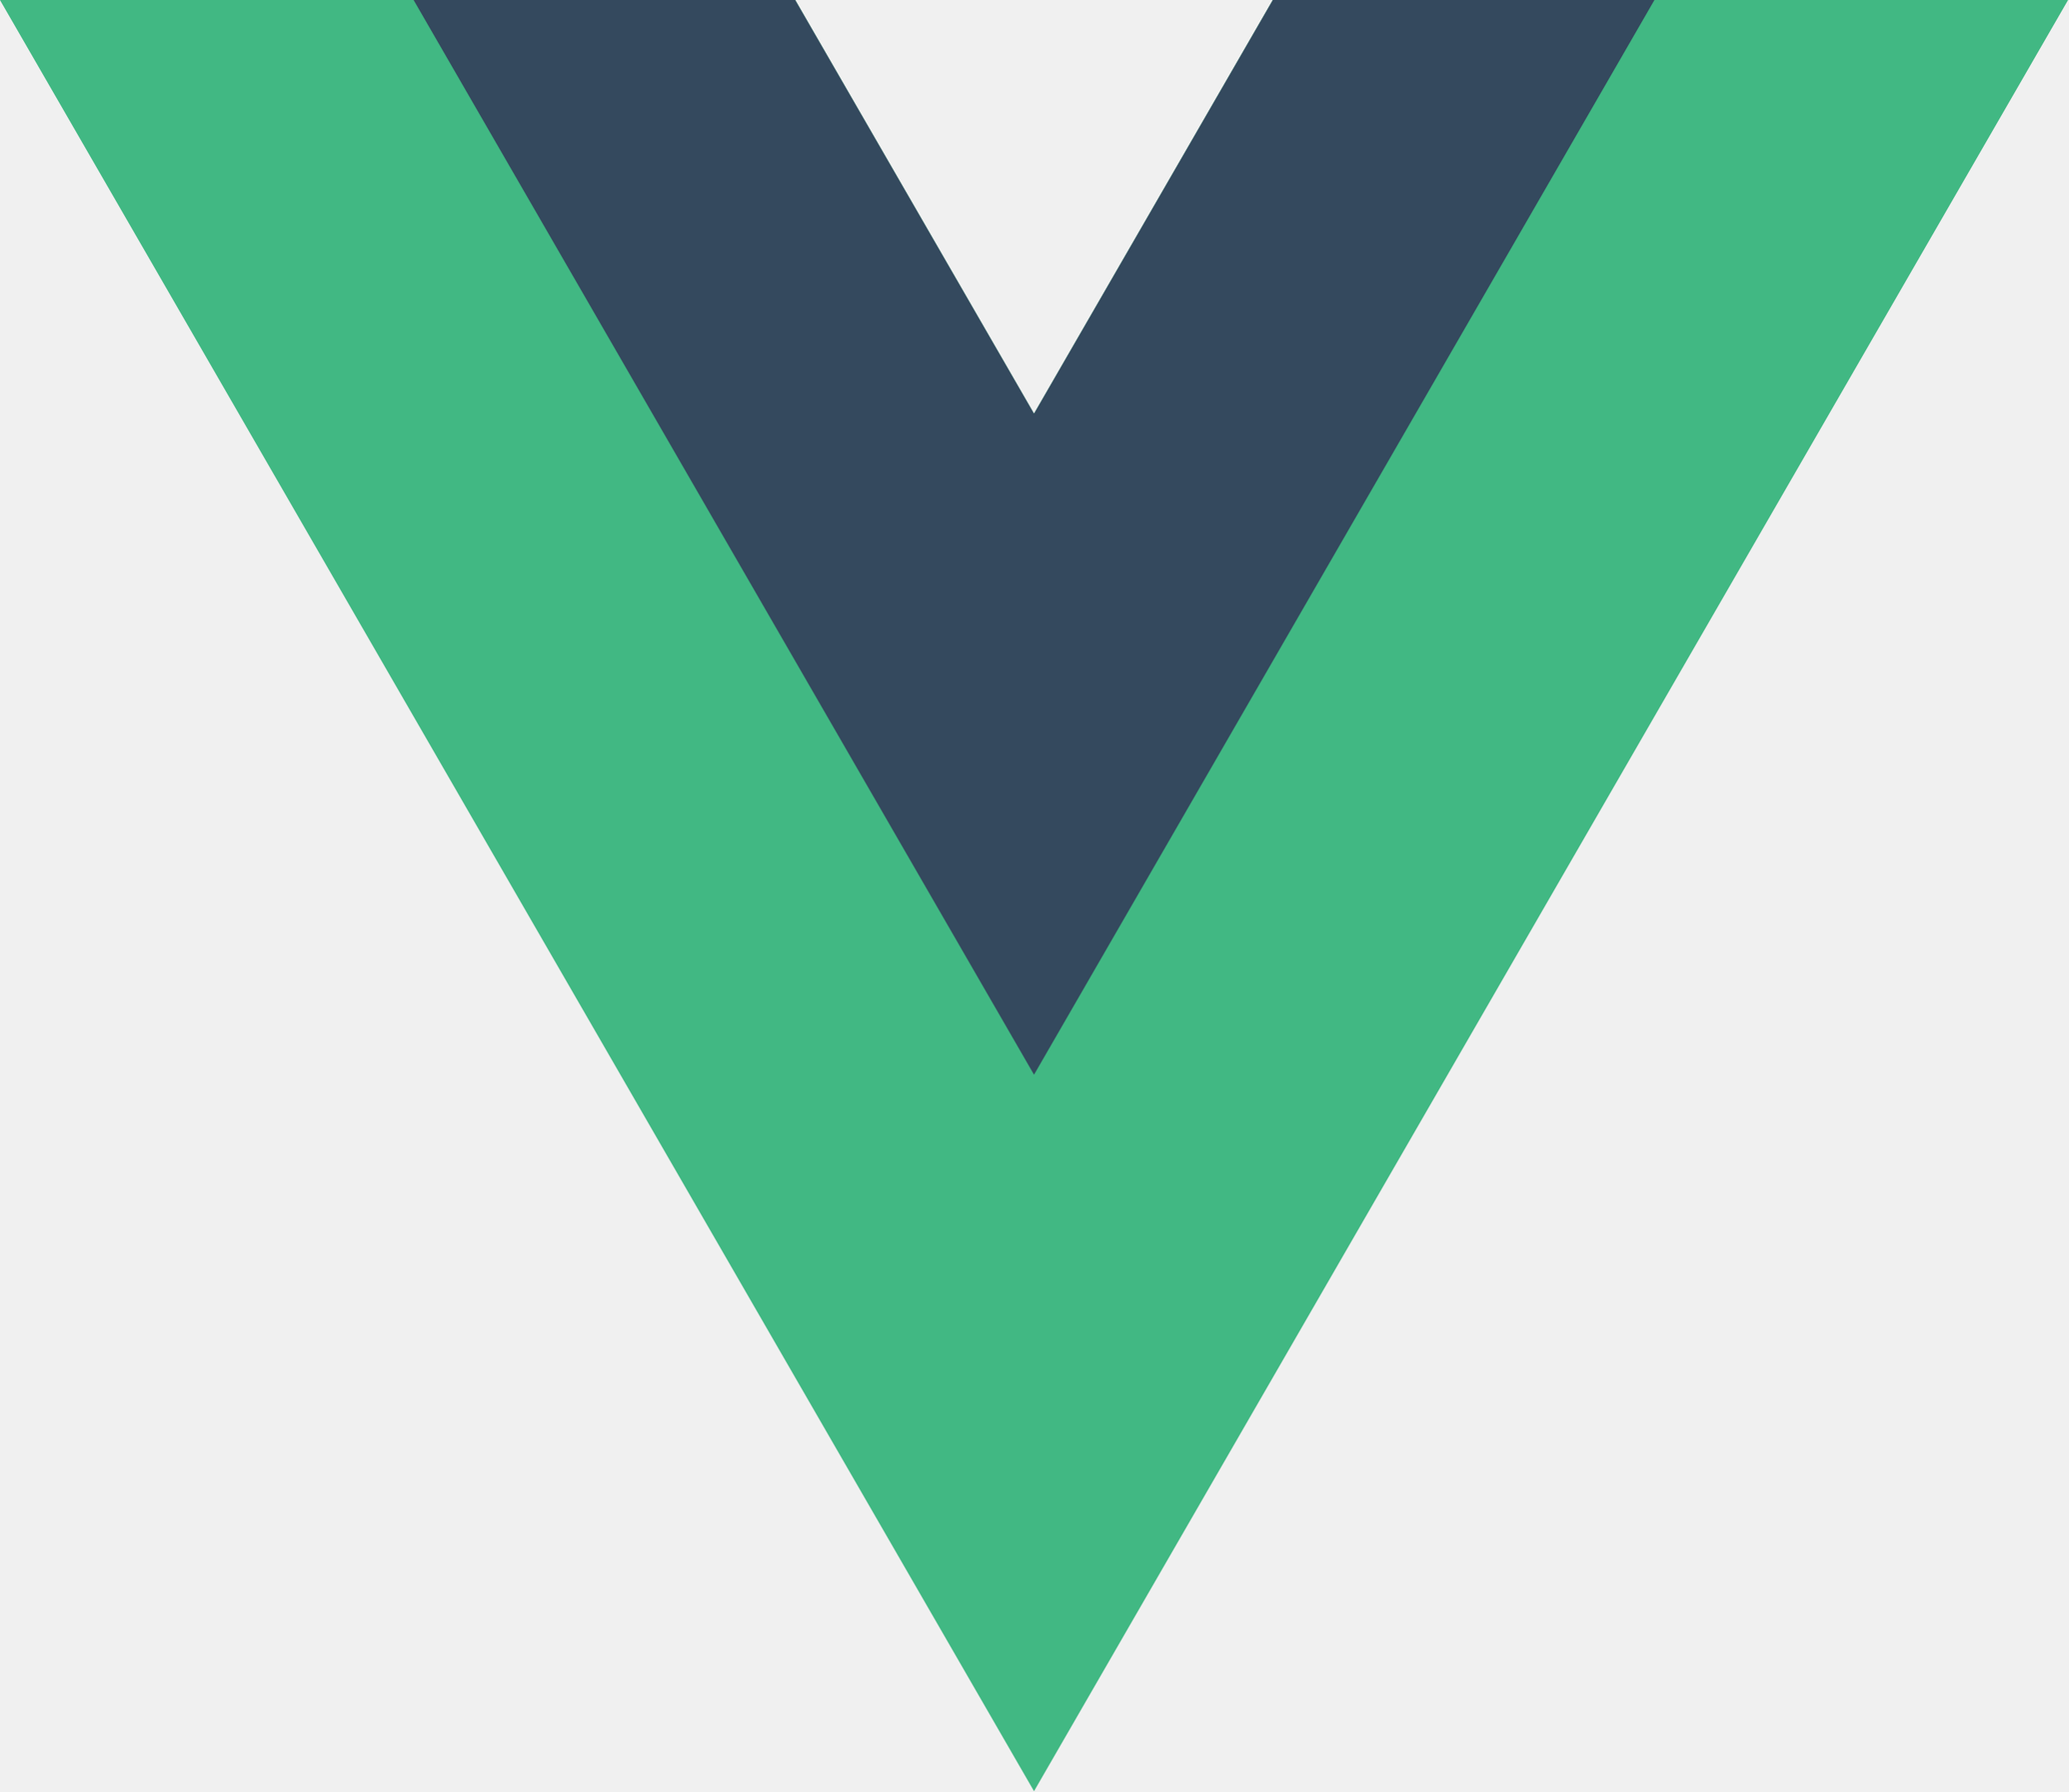
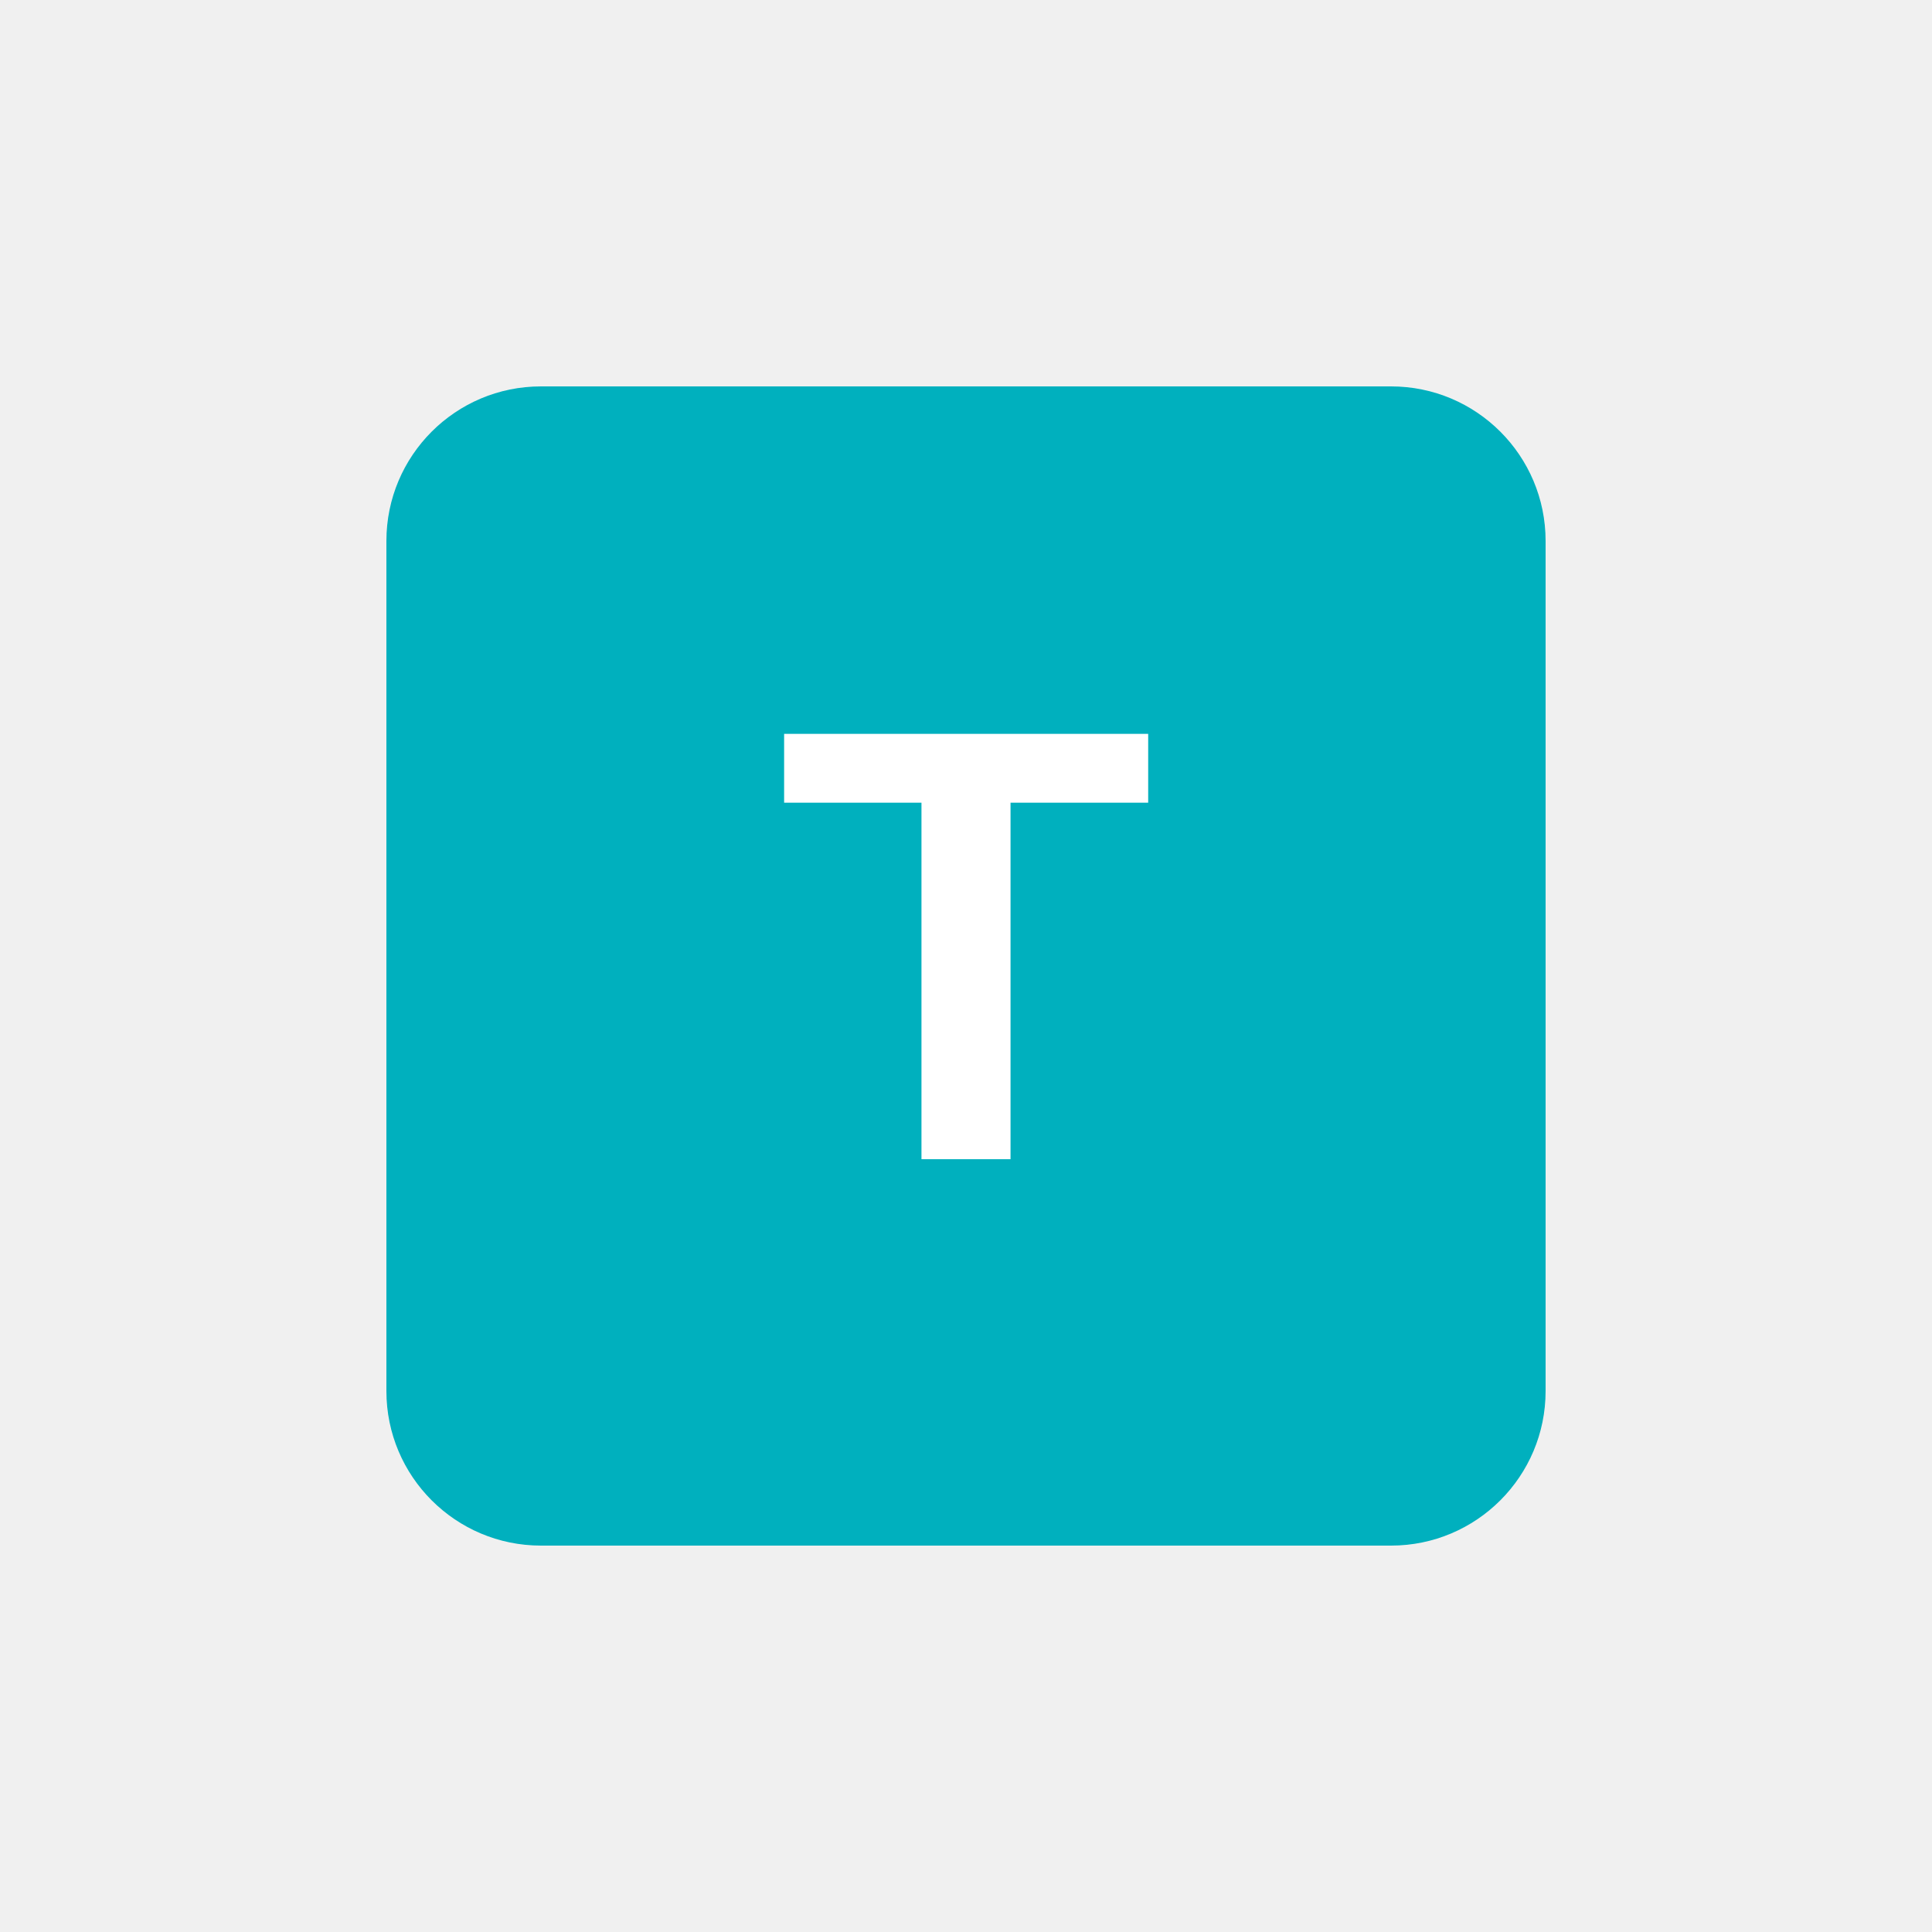
- <svg xmlns="http://www.w3.org/2000/svg" viewBox="0 0 261.76 226.69">
-   <path d="M161.096.001l-30.225 52.351L100.647.001H-.005l130.877 226.688L261.749.001z" fill="#41b883" />
-   <path d="M161.096.001l-30.225 52.351L100.647.001H52.346l78.526 136.01L209.398.001z" fill="#34495e" />
+ <svg xmlns="http://www.w3.org/2000/svg" width="100" height="100">
+   <rect x="20" y="20" rx="8" ry="8" width="60" height="60" fill="#00B0BE" />
+   <circle cx="50" cy="80" r="6" fill="transparent" />
+   <text x="50" y="60" font-family="Arial, sans-serif" font-size="32" text-anchor="middle" fill="white" font-weight="bold">T</text>
</svg>
